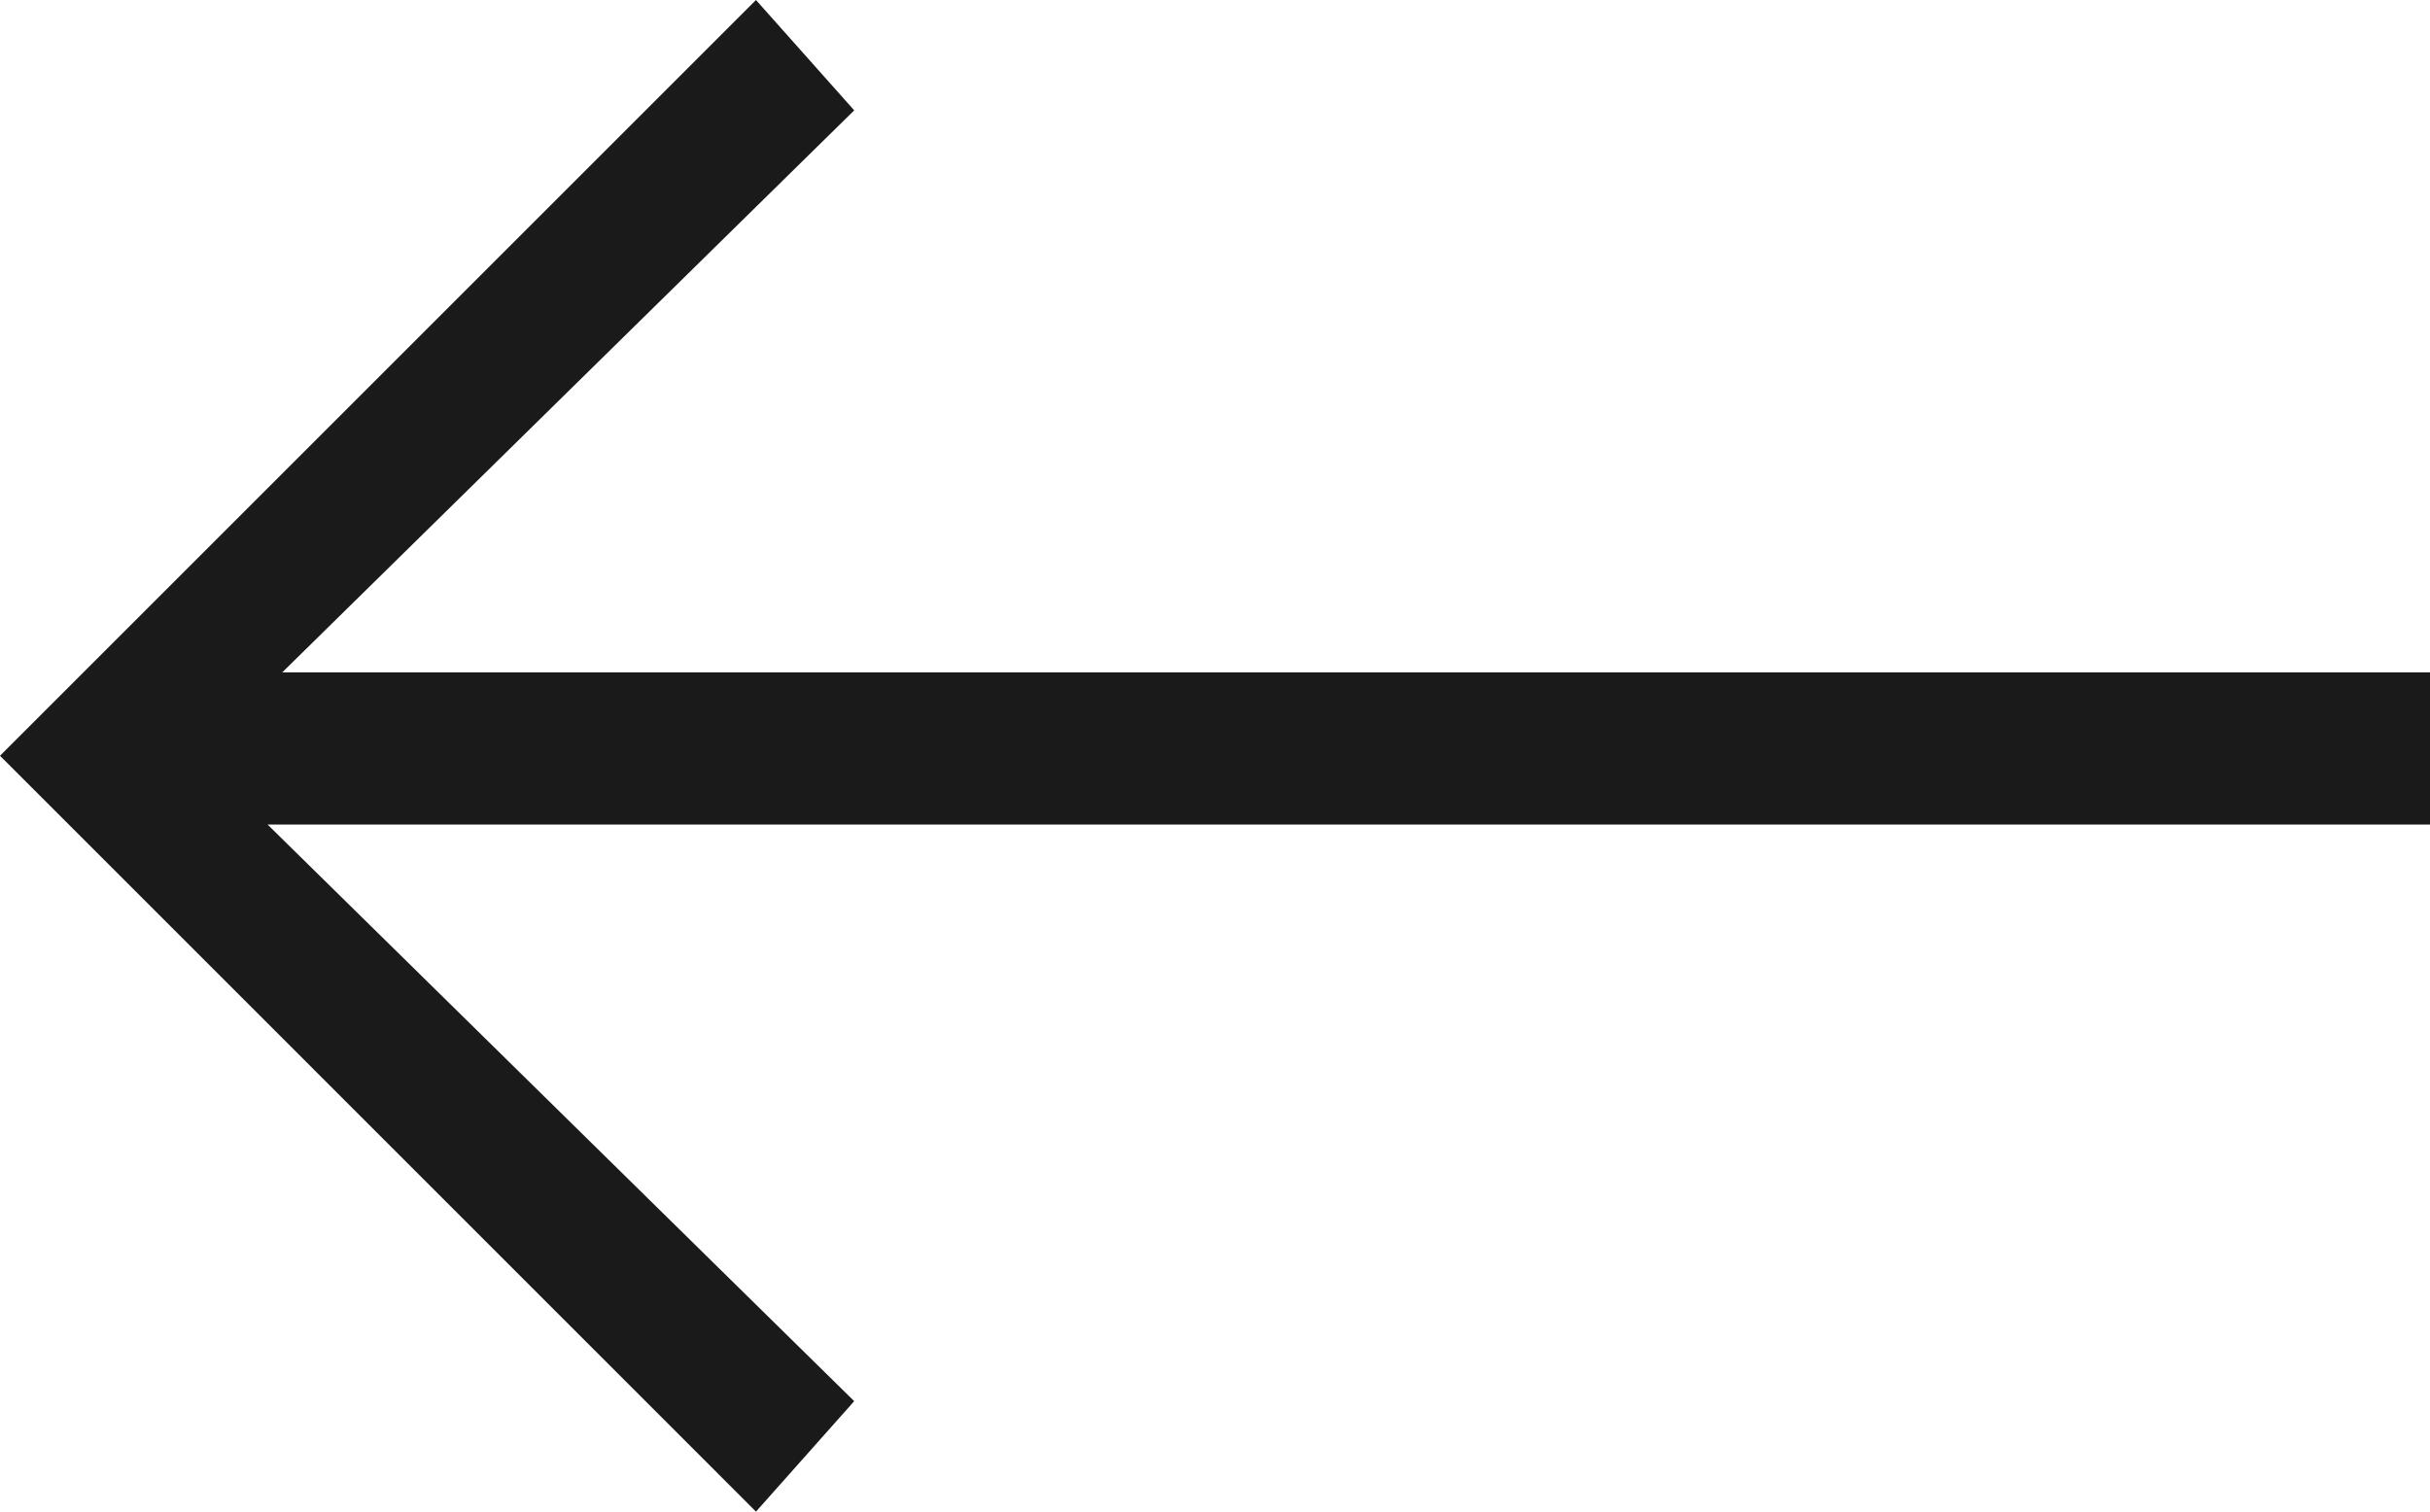
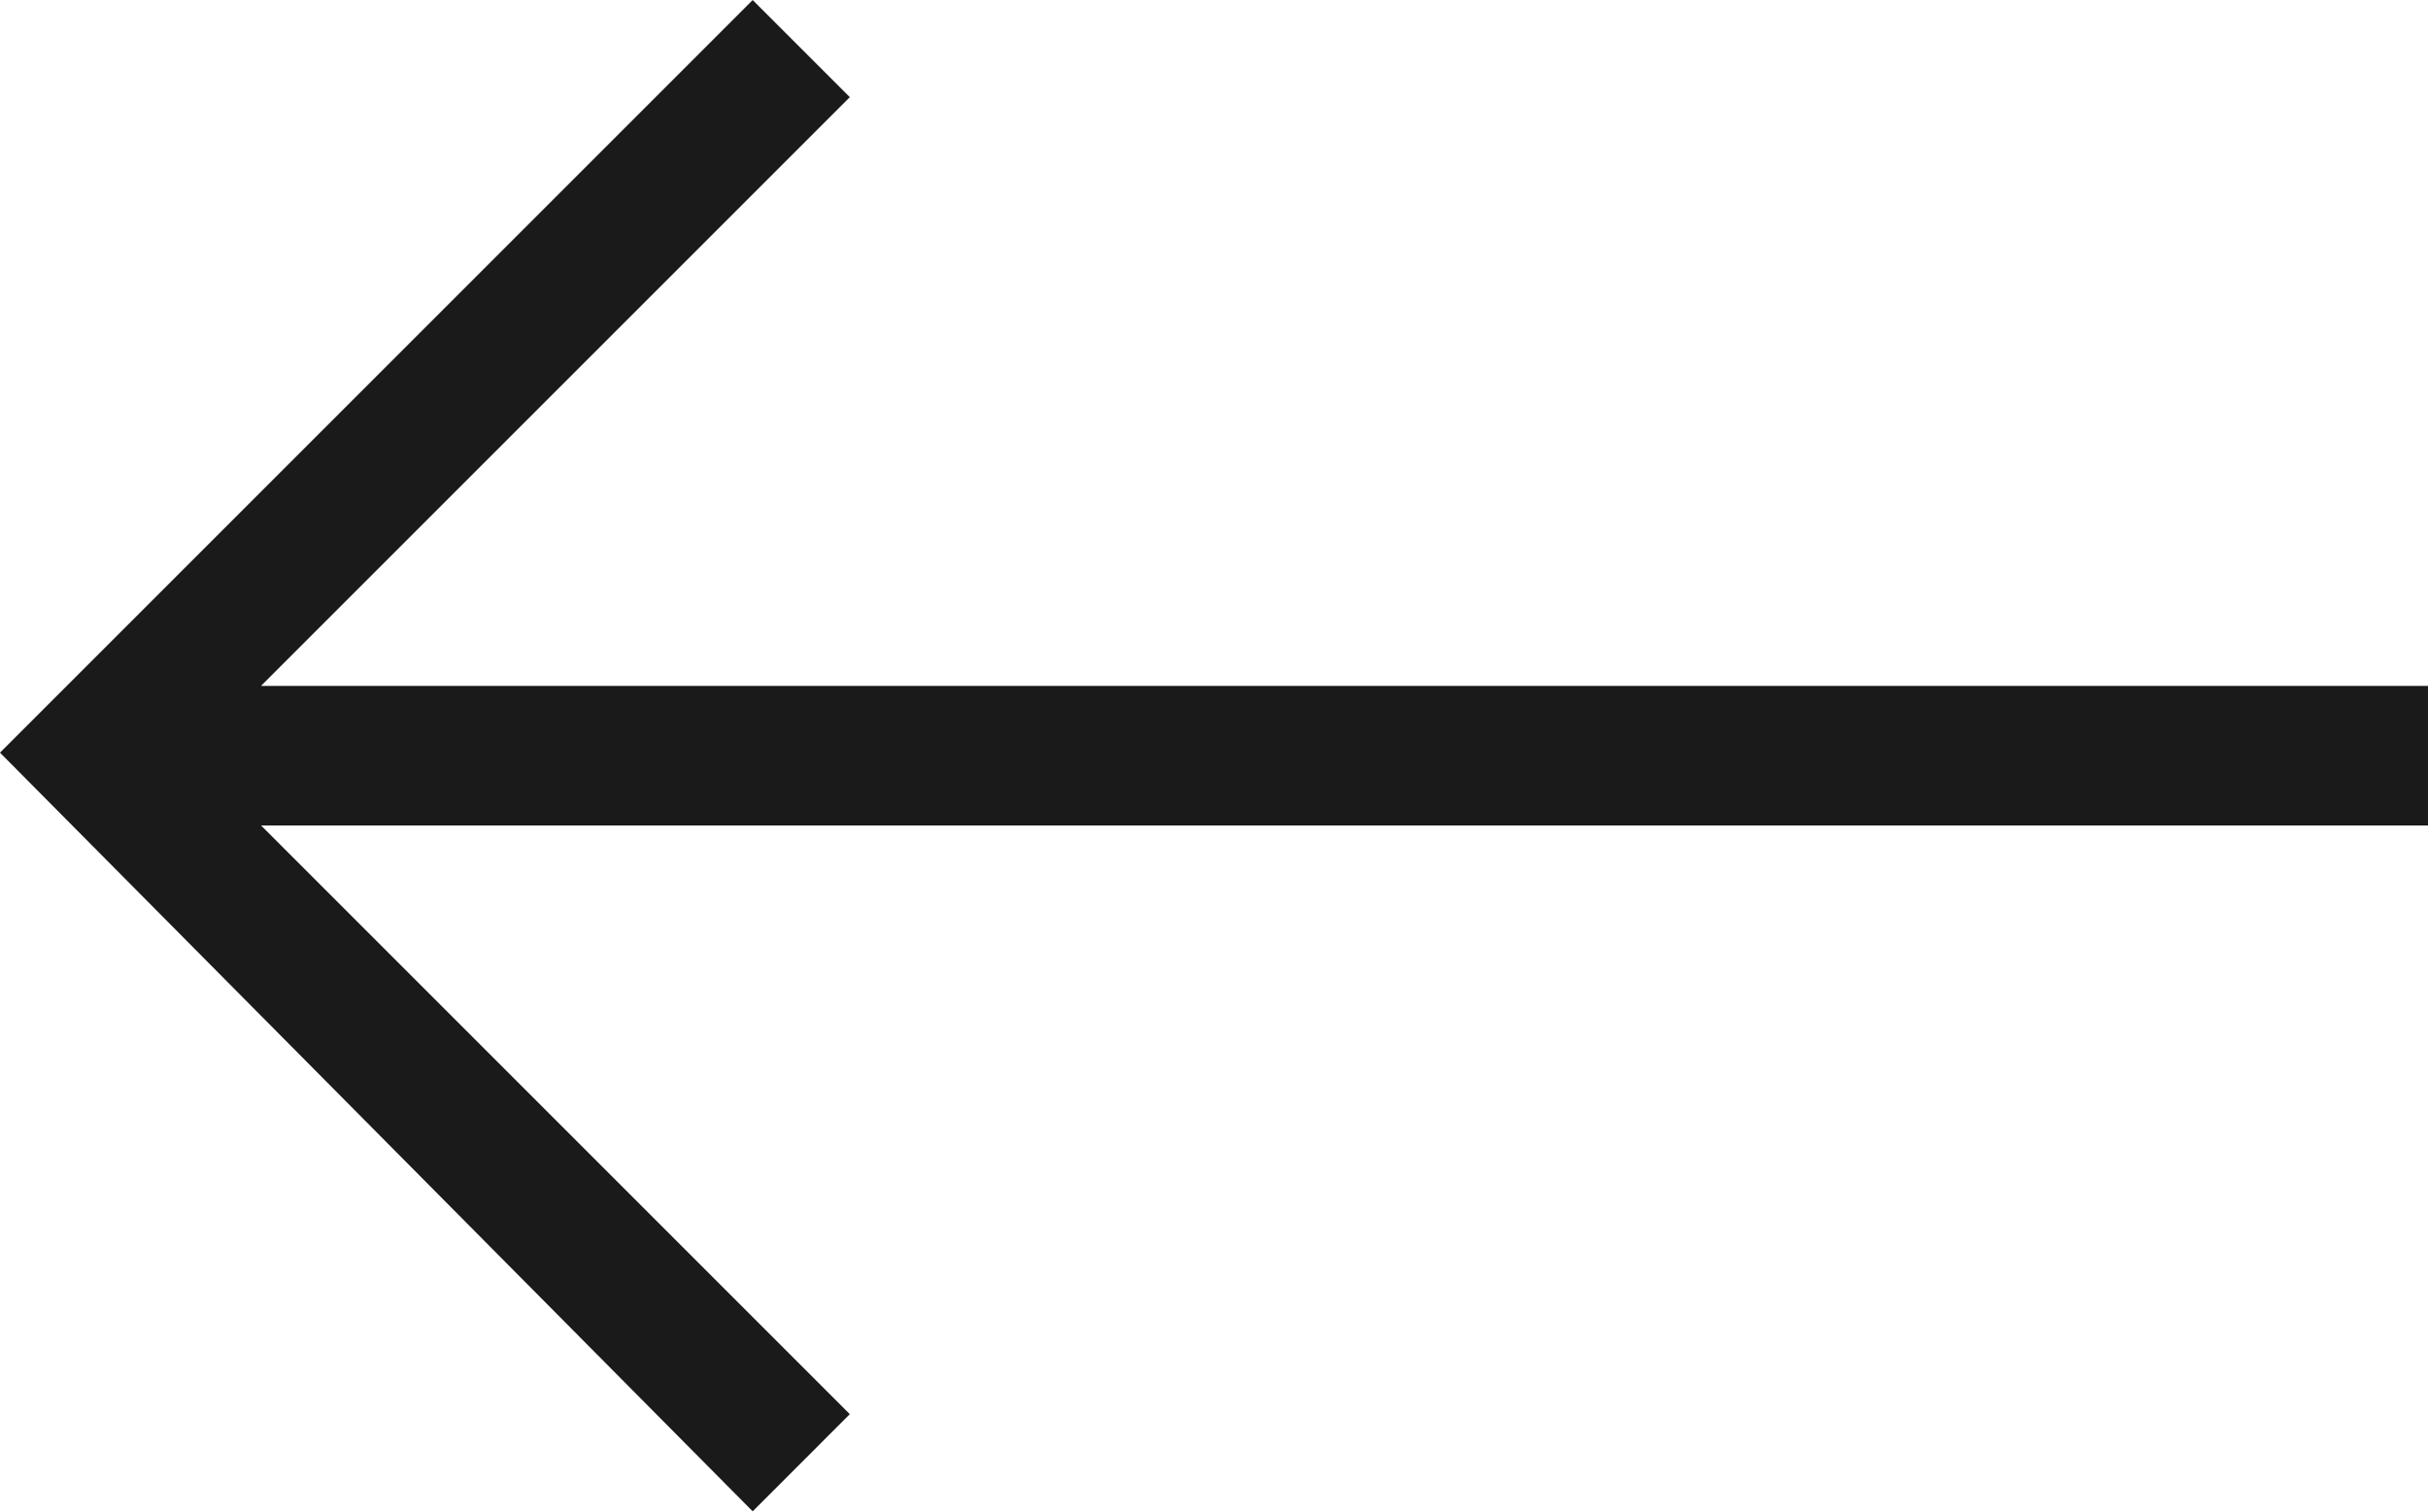
- <svg xmlns="http://www.w3.org/2000/svg" version="1.1" id="Layer_1" x="0px" y="0px" width="40px" height="24.891px" viewBox="2.499 1.555 40 24.891" enable-background="new 2.499 1.555 40 24.891" xml:space="preserve">
+ <svg xmlns="http://www.w3.org/2000/svg" version="1.1" id="Layer_1" x="0px" y="0px" width="40px" height="24.9px" viewBox="110 117.875 40 24.9" enable-background="new 110 117.875 40 24.9" xml:space="preserve">
  <g>
-     <path fill="#1A1A1A" d="M14.943,1.555l1.617,1.817l-9.415,9.254h35.354v2.506H6.904l9.656,9.494l-1.617,1.819L2.499,13.999   L14.943,1.555z" />
+     <path fill="#1A1A1A" d="M114.3,131.475l9.7,9.7l-1.6,1.601l-12.4-12.5l12.4-12.4l1.6,1.6l-9.7,9.7H150v2.3H114.3z" />
  </g>
</svg>
